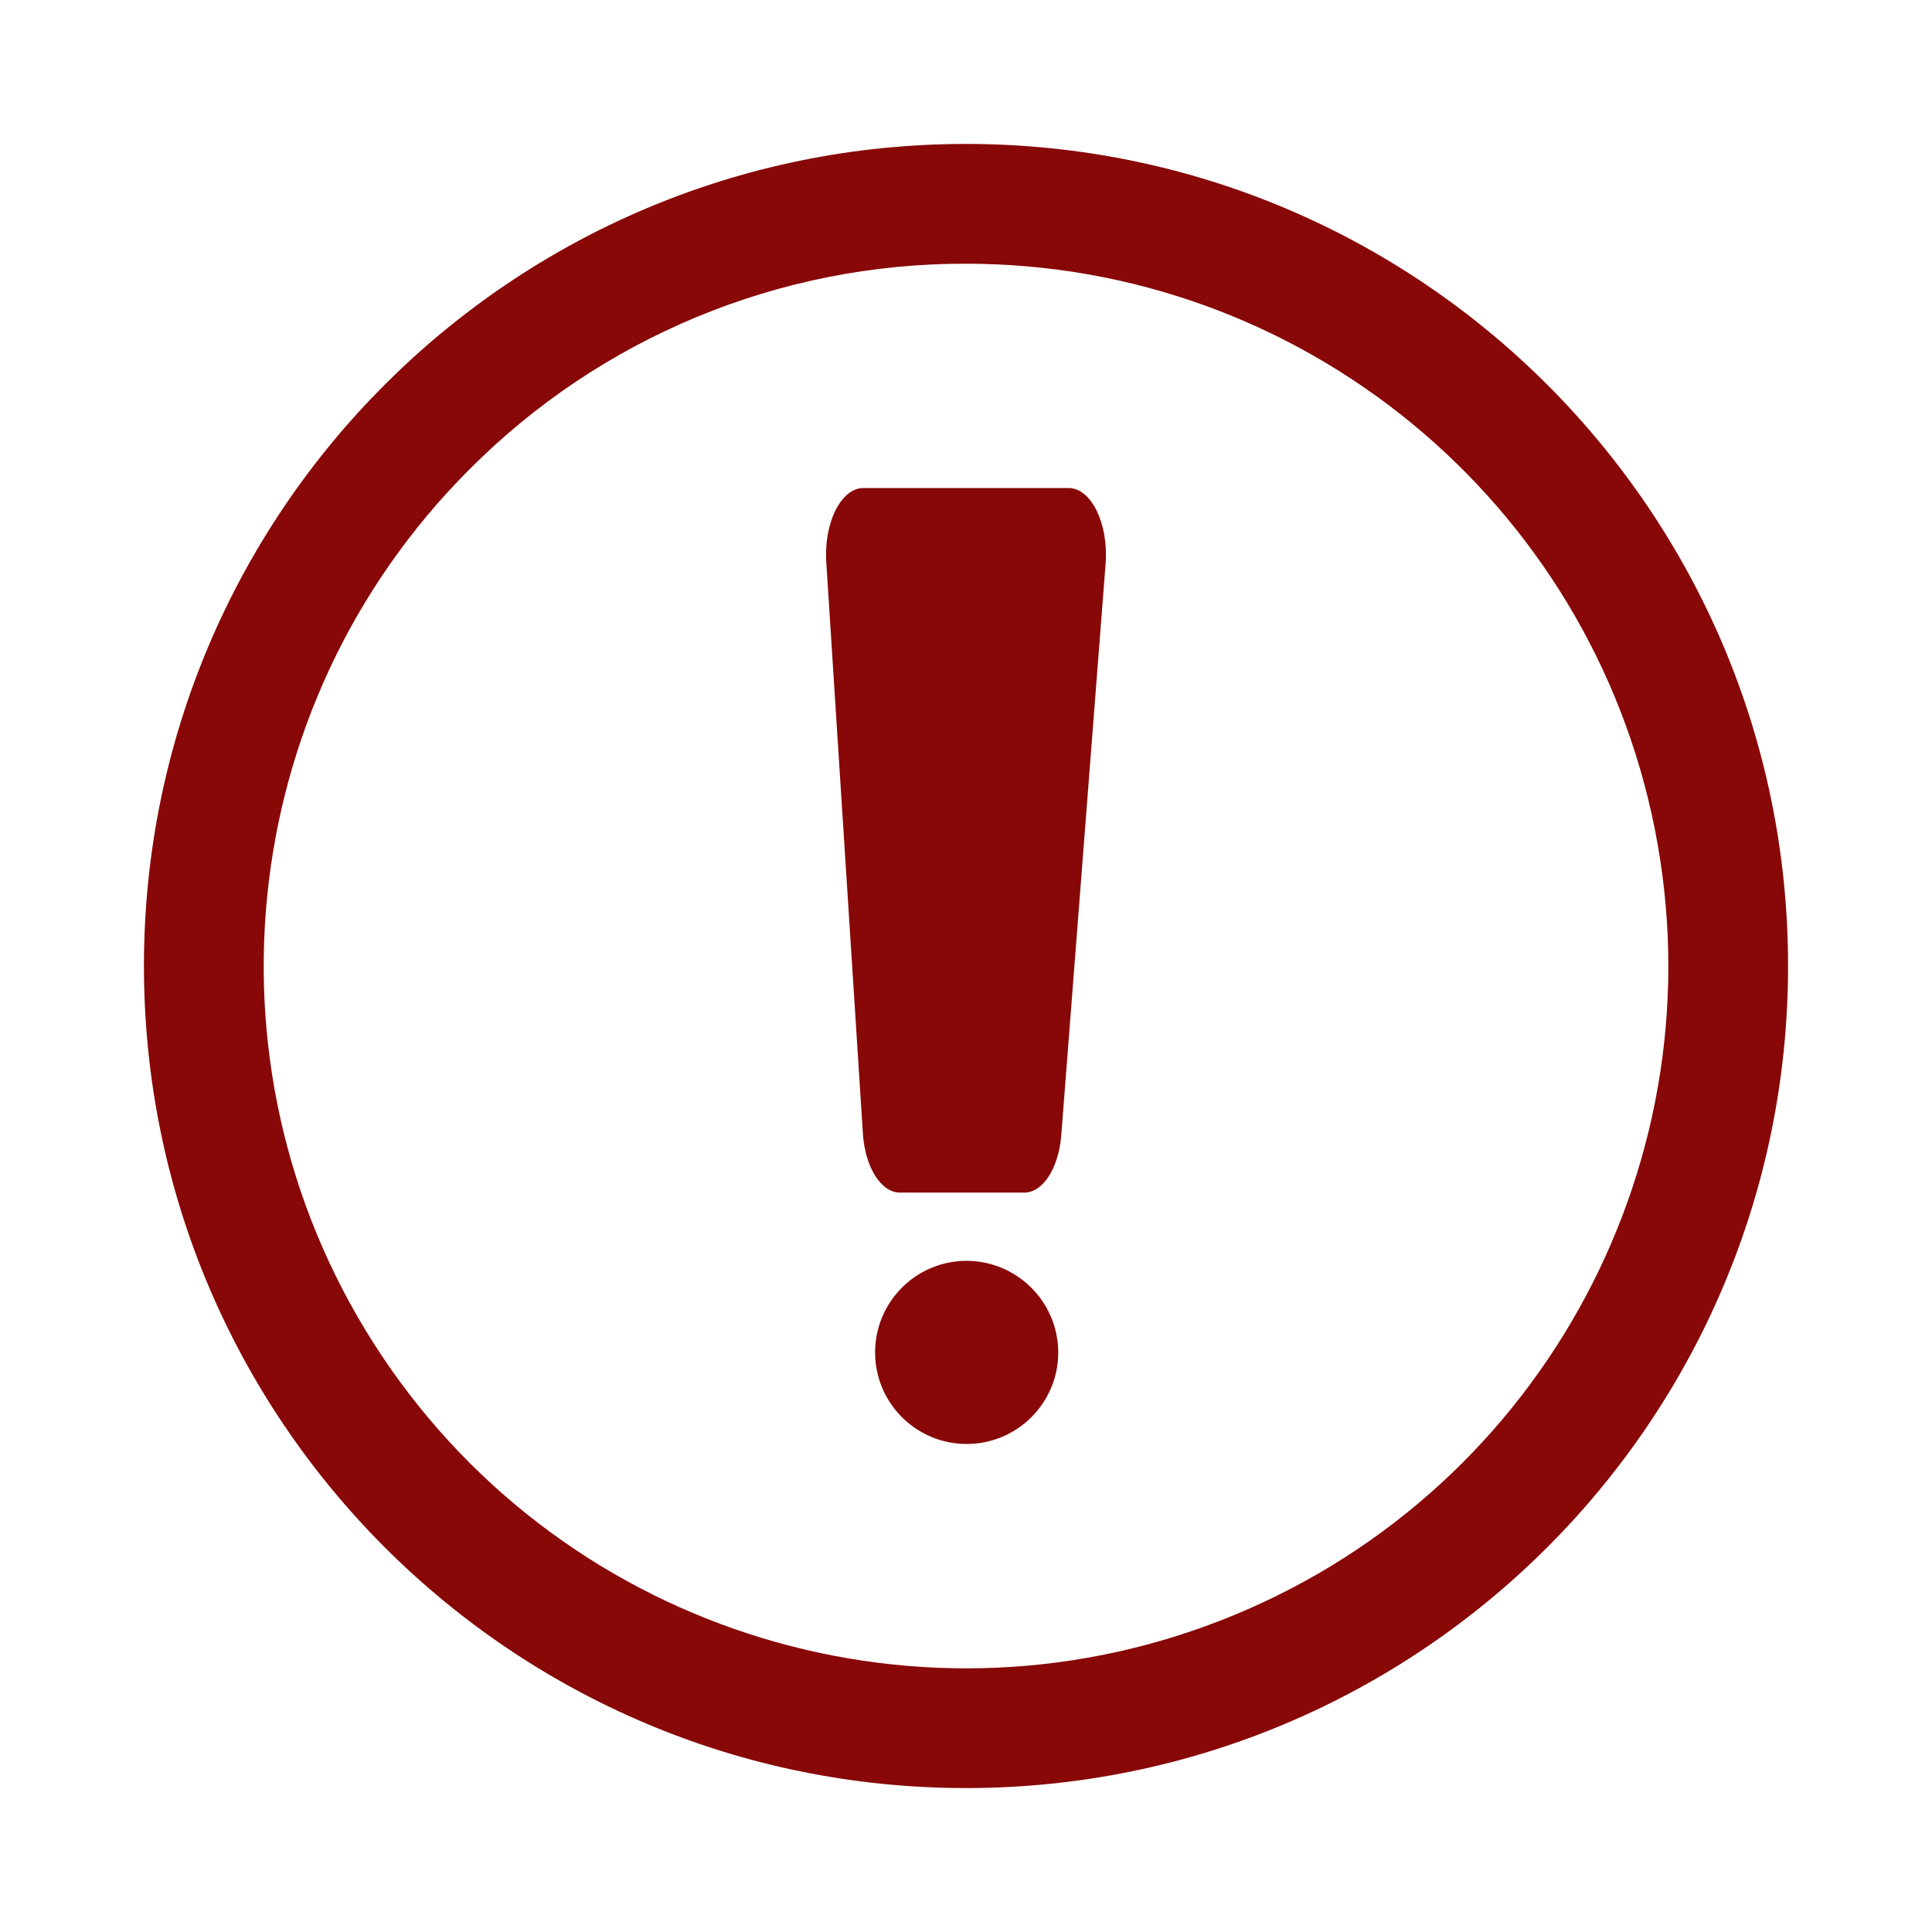
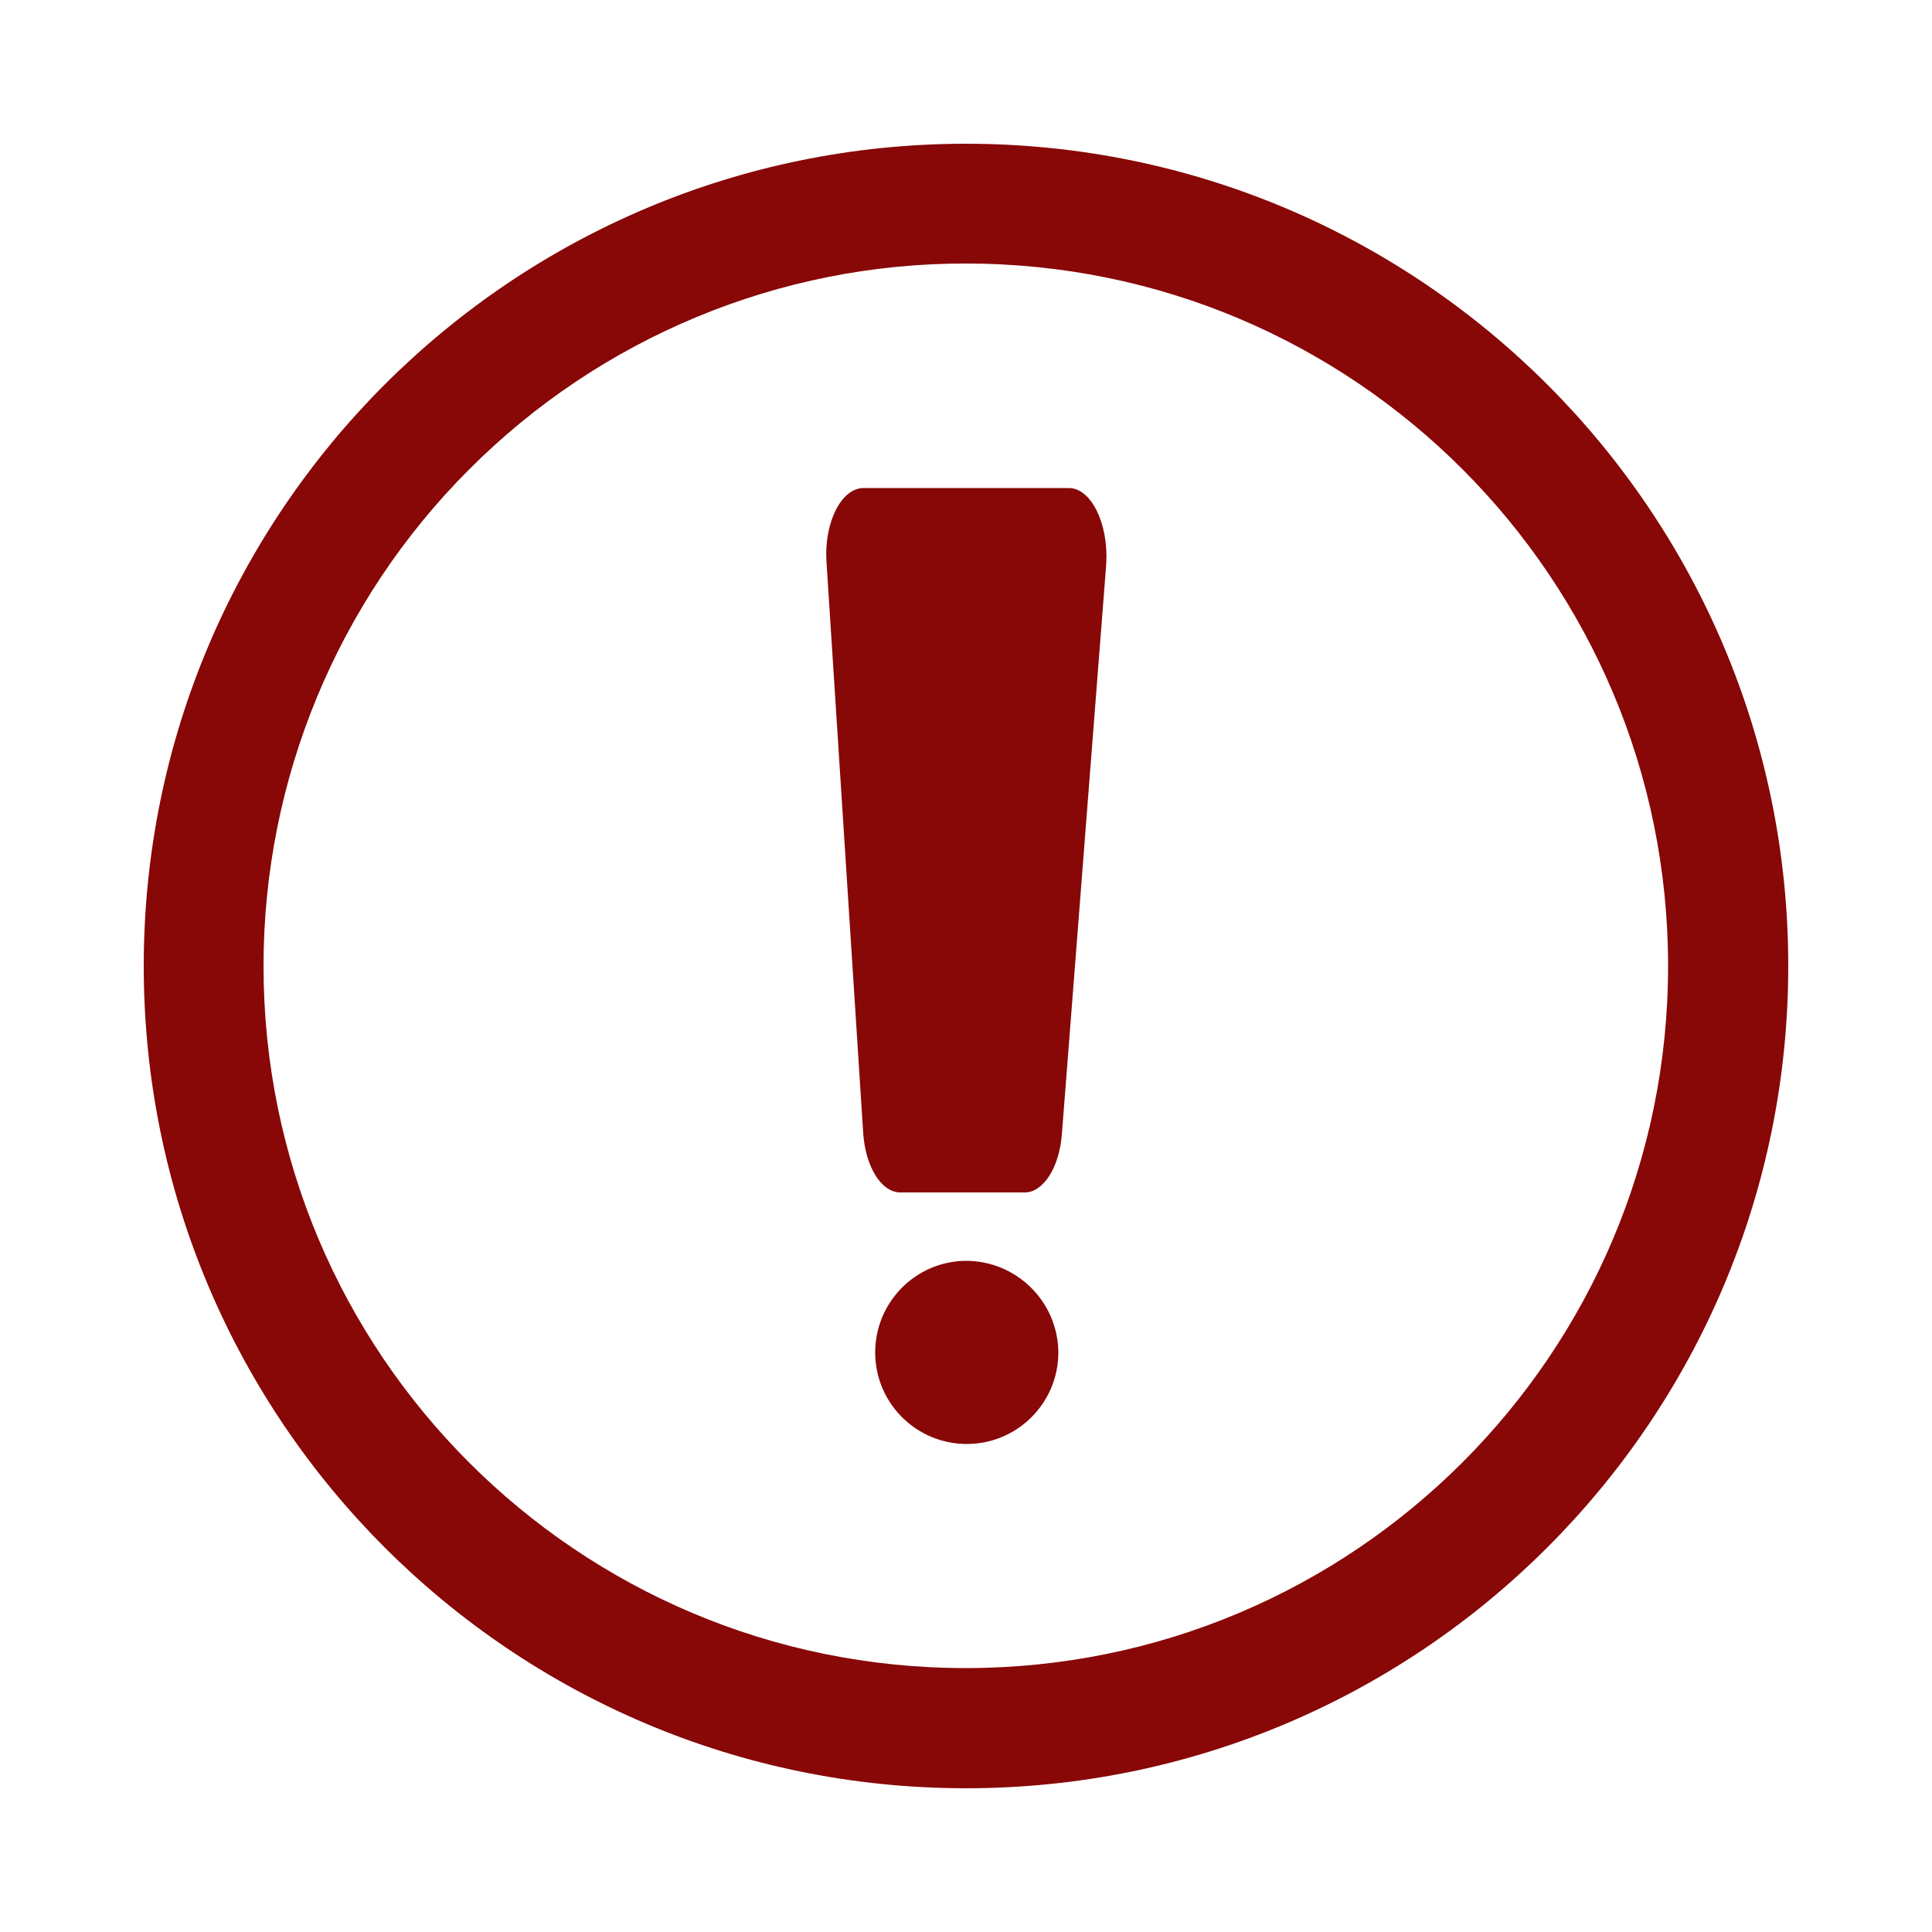
- <svg xmlns="http://www.w3.org/2000/svg" width="500" height="500" viewBox="0 0 500 500">
-   <path d="M250,68.25a181.75,181.75,0,1,1-128.517,53.233A180.561,180.561,0,0,1,250,68.25m0-31C132.501,37.25,37.25,132.501,37.25,250S132.501,462.75,250,462.75,462.75,367.498,462.75,250,367.498,37.25,250,37.25Z" fill="#880707" />
+ <svg xmlns="http://www.w3.org/2000/svg" version="1.1" id="Layer_1" x="0px" y="0px" viewBox="0 0 500 500" style="enable-background:new 0 0 500 500;" xml:space="preserve">
+   <style type="text/css">
+ 	.st0{fill:#880707;}
+ </style>
+   <path class="st0" d="M250,68.2c100.4,0,181.7,81.4,181.7,181.8c0,100.4-81.4,181.7-181.8,181.7S68.2,350.4,68.2,250  c0-48.2,19.1-94.4,53.2-128.5C155.5,87.3,201.8,68.1,250,68.2 M250,37.2C132.5,37.2,37.2,132.5,37.2,250S132.5,462.8,250,462.8  S462.8,367.5,462.8,250S367.5,37.2,250,37.2z" />
  <g>
-     <g>
-       <path d="M238.856,293.143c-.028-.244-.053-.504-.07-.777l-9.475-147.847a14.943,14.943,0,0,1,.066-2.717h41.249a14.984,14.984,0,0,1,.051,2.915L259.205,292.563c-.016.201-.035.395-.057.579Z" fill="#880707" />
-       <path d="M254.153,157.302l-4.65,59.938-3.841-59.938h8.492m22.41-31H223.436c-5.769,0-10.251,8.973-9.595,19.208l9.476,147.847c.558,8.71,4.686,15.286,9.595,15.286h32.18c4.822,0,8.905-6.351,9.566-14.88l11.471-147.847c.804-10.367-3.706-19.614-9.566-19.614Z" fill="#880707" />
-     </g>
-     <g>
-       <ellipse cx="250" cy="350" rx="16.375" ry="16.198" fill="#880707" />
-       <path d="M250,341.302A8.7,8.7,0,1,1,241.125,350,8.798,8.798,0,0,1,250,341.302m0-15A23.699,23.699,0,1,0,273.875,350,23.787,23.787,0,0,0,250,326.302Z" fill="#880707" />
-     </g>
+     <path class="st0" d="M276.6,126.3L276.6,126.3l-53.1,0c-5.8,0-10.3,9-9.6,19.2l9.5,147.8c0.6,8.7,4.7,15.3,9.6,15.3h32.2   c4.8,0,8.9-6.4,9.6-14.9l11.5-147.8C286.9,135.5,282.4,126.3,276.6,126.3z" />
+     <path class="st0" d="M250,326.3c-13.1,0.1-23.6,10.8-23.5,23.9c0.1,13.1,10.8,23.6,23.9,23.5c13-0.1,23.5-10.7,23.5-23.7   C273.8,336.9,263.1,326.3,250,326.3z" />
  </g>
</svg>
